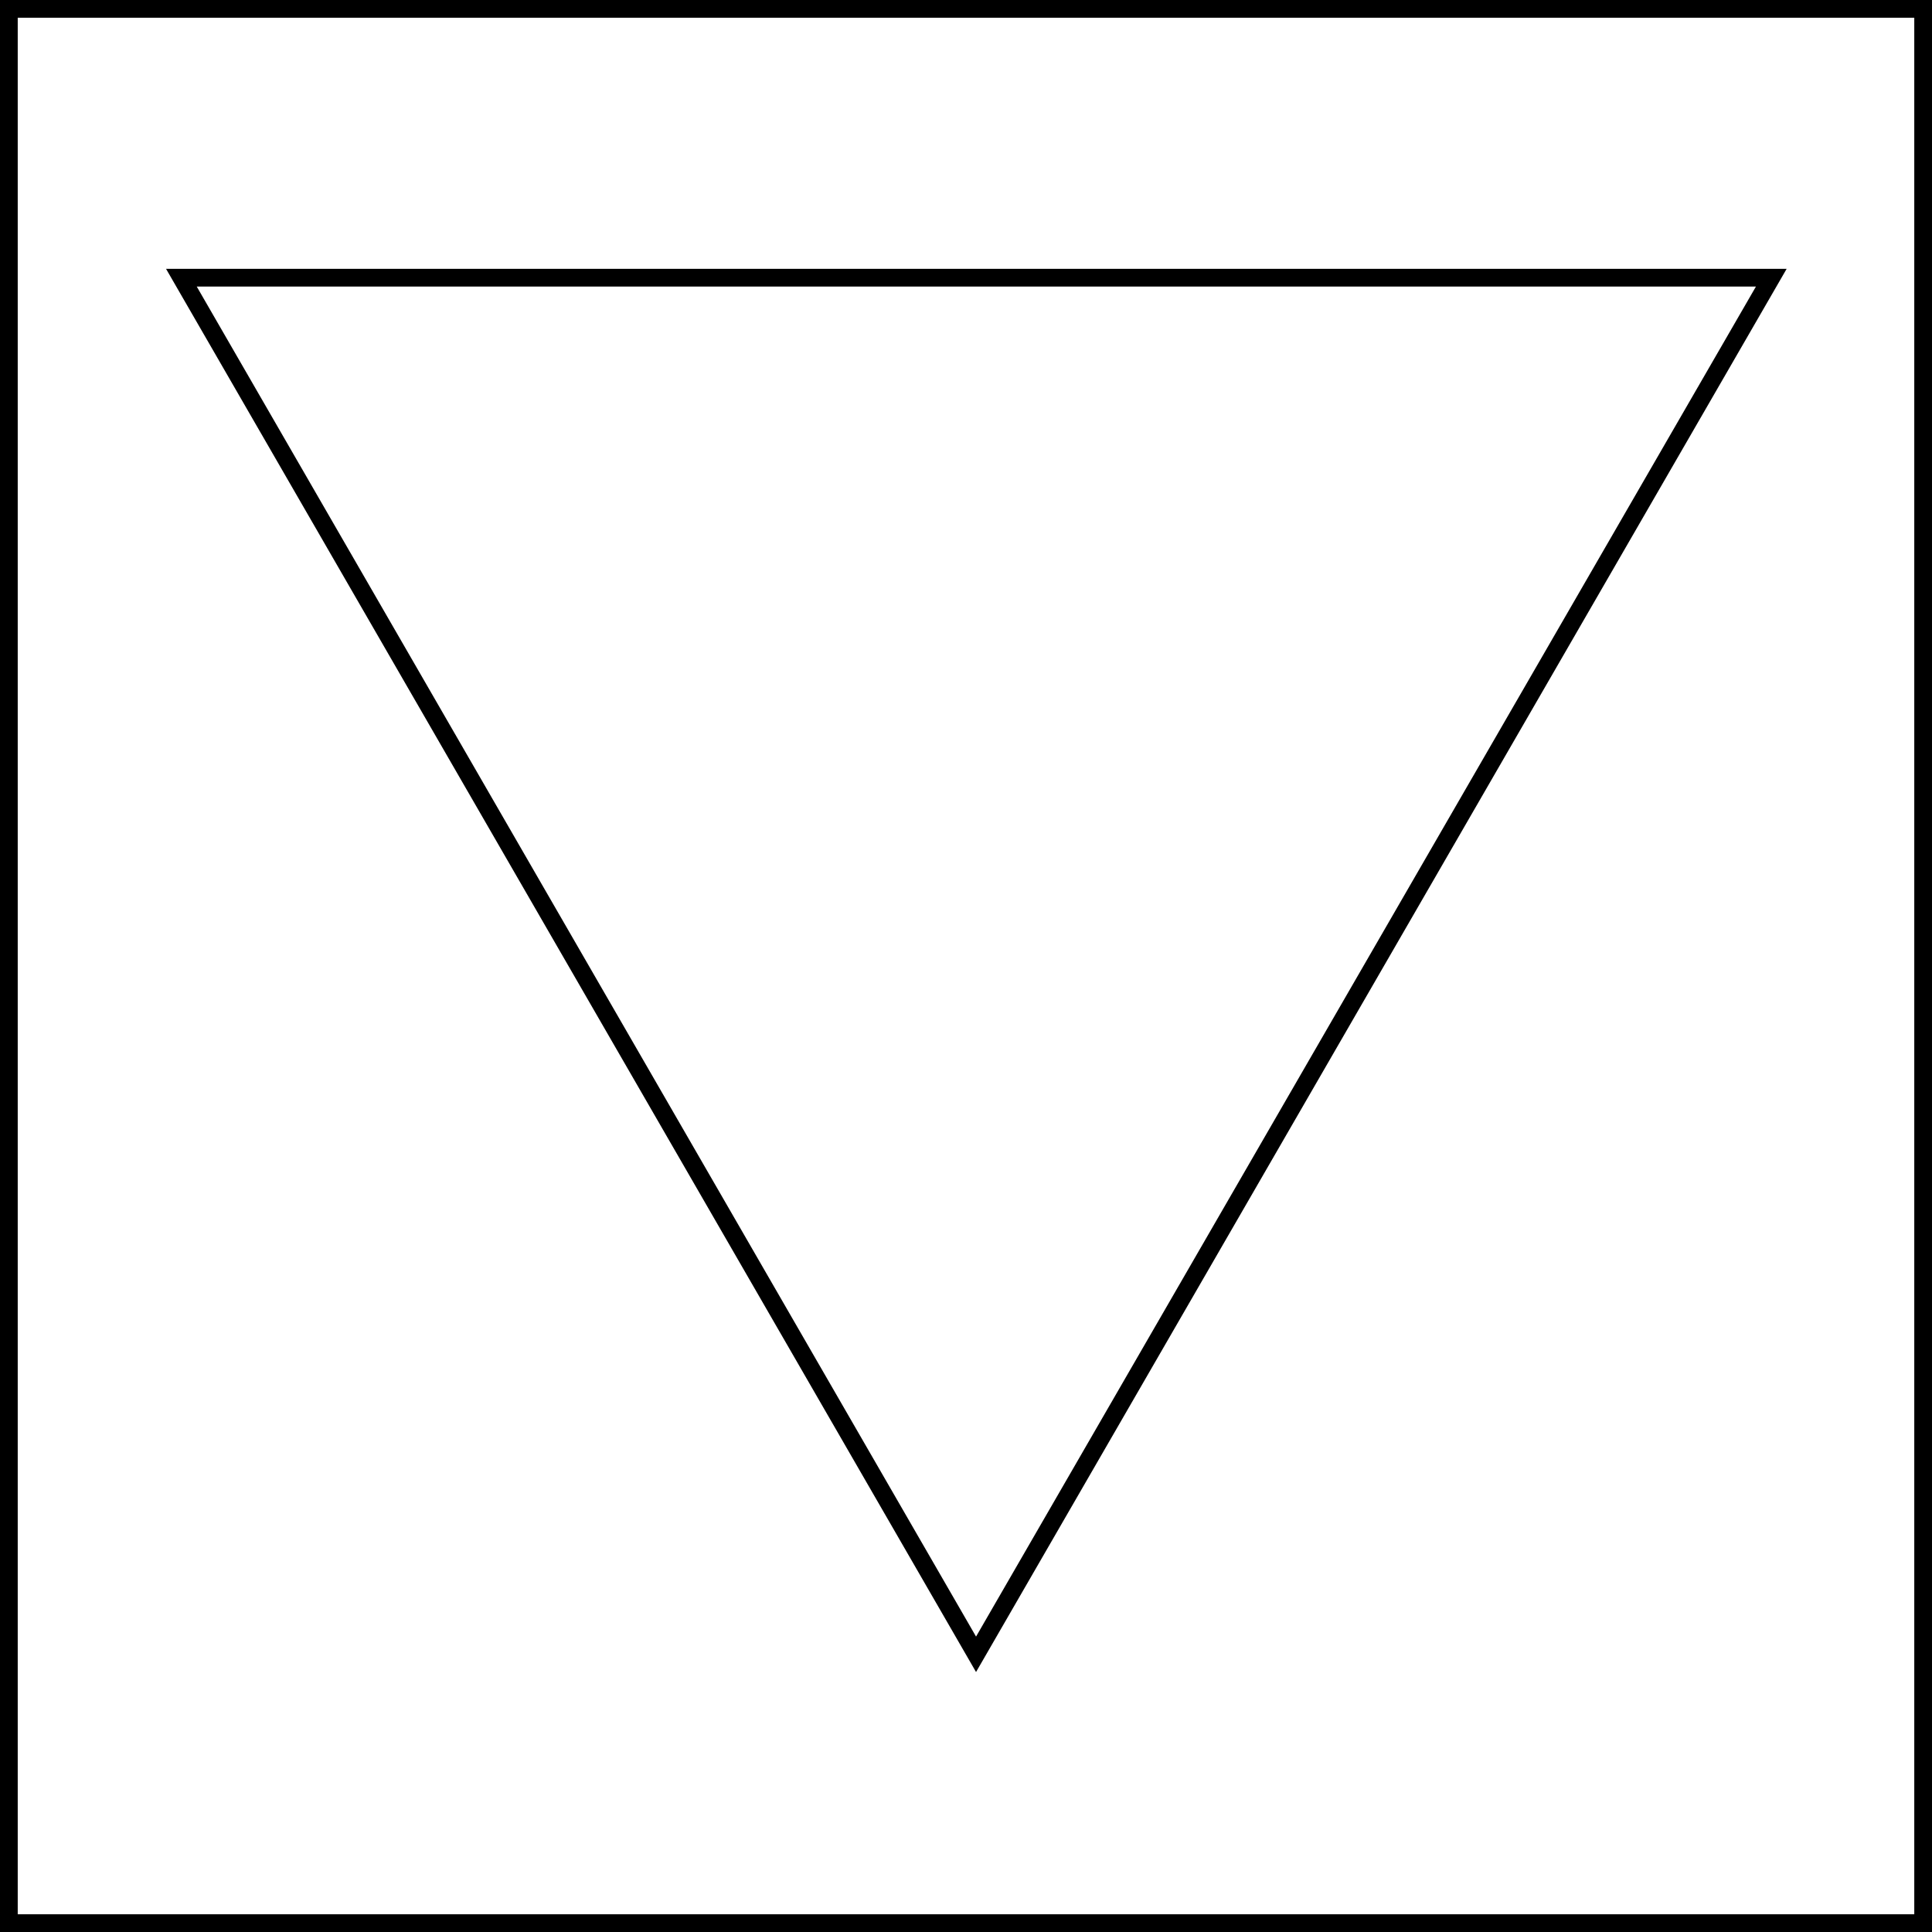
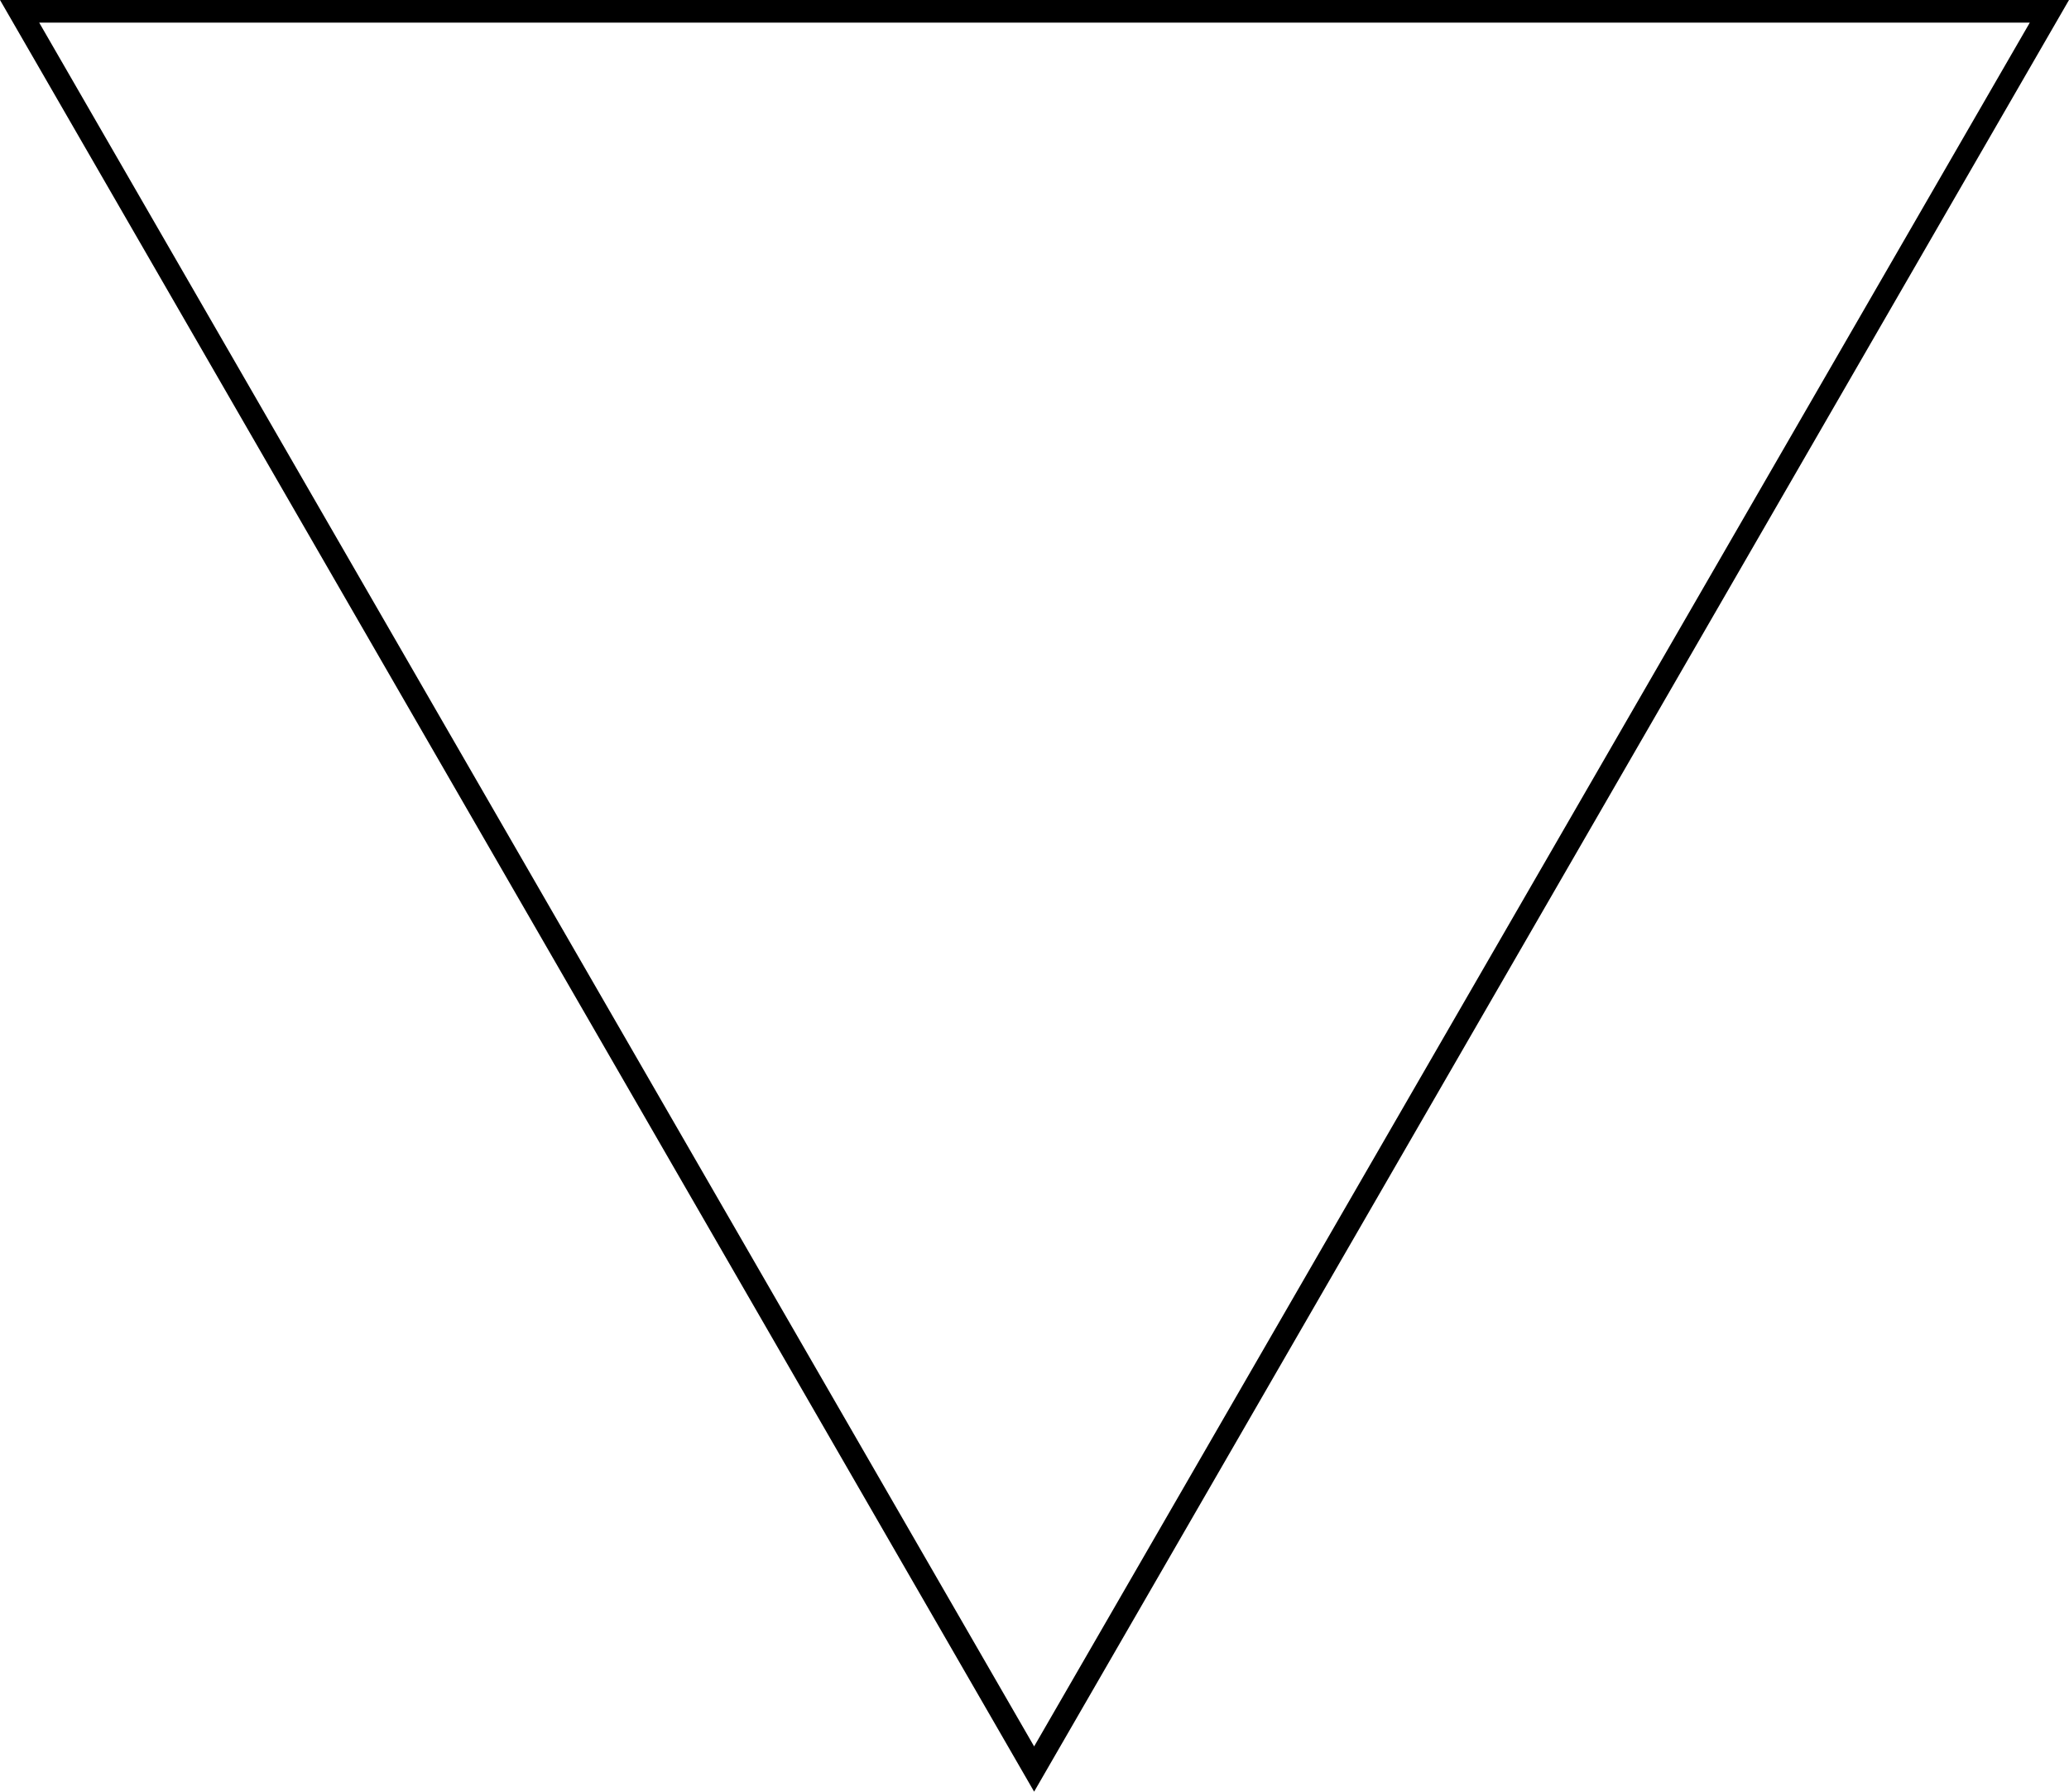
- <svg xmlns="http://www.w3.org/2000/svg" version="1.1" id="Layer_1" x="0px" y="0px" viewBox="0 0 327 327" style="enable-background:new 0 0 327 327;" xml:space="preserve">
+ <svg xmlns="http://www.w3.org/2000/svg" version="1.1" id="Layer_1" x="0px" y="0px" viewBox="0 0 274.3 237.5" style="enable-background:new 0 0 274.3 237.5;" xml:space="preserve">
  <style type="text/css">
	.st0{fill:none;stroke:#000000;stroke-width:3;stroke-miterlimit:10;}
</style>
-   <rect x="1.5" y="1.5" class="st0" width="324" height="324" />
-   <polygon class="st0" points="165.2,280 30.7,47 299.8,47 " />
+   <polygon class="st0" points="137.1,234.5 2.6,1.5 271.7,1.5 " />
</svg>
